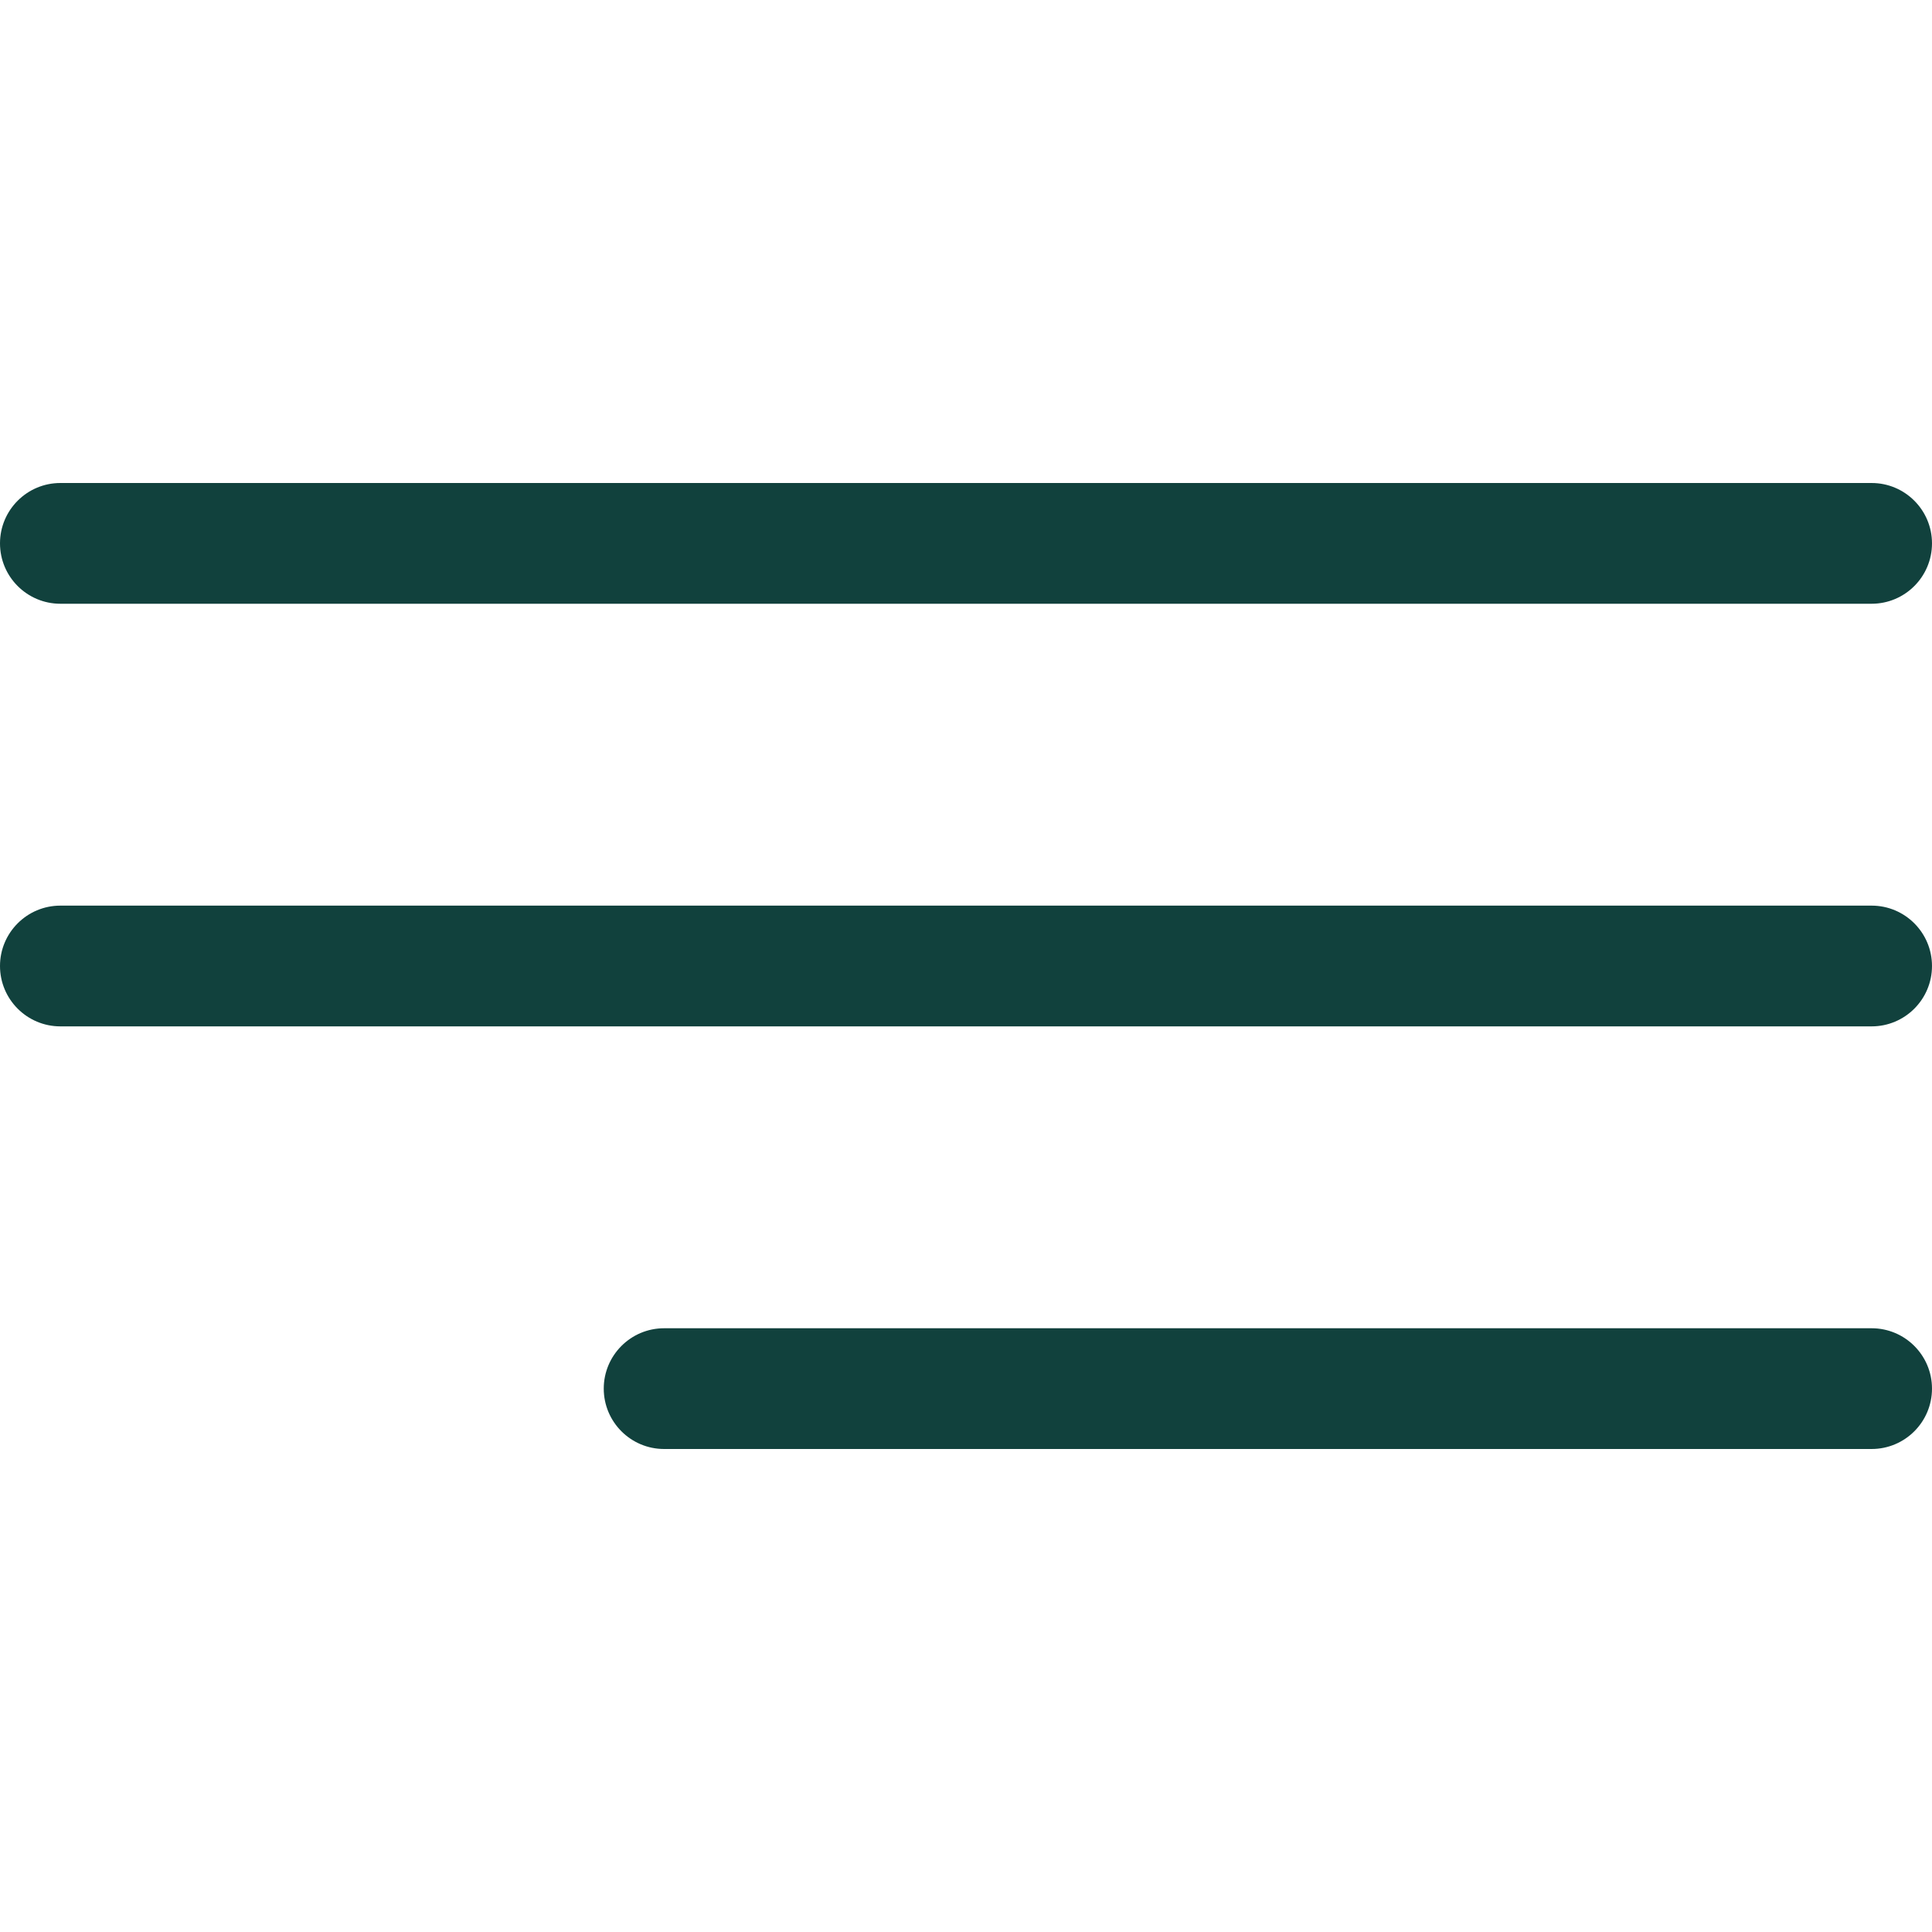
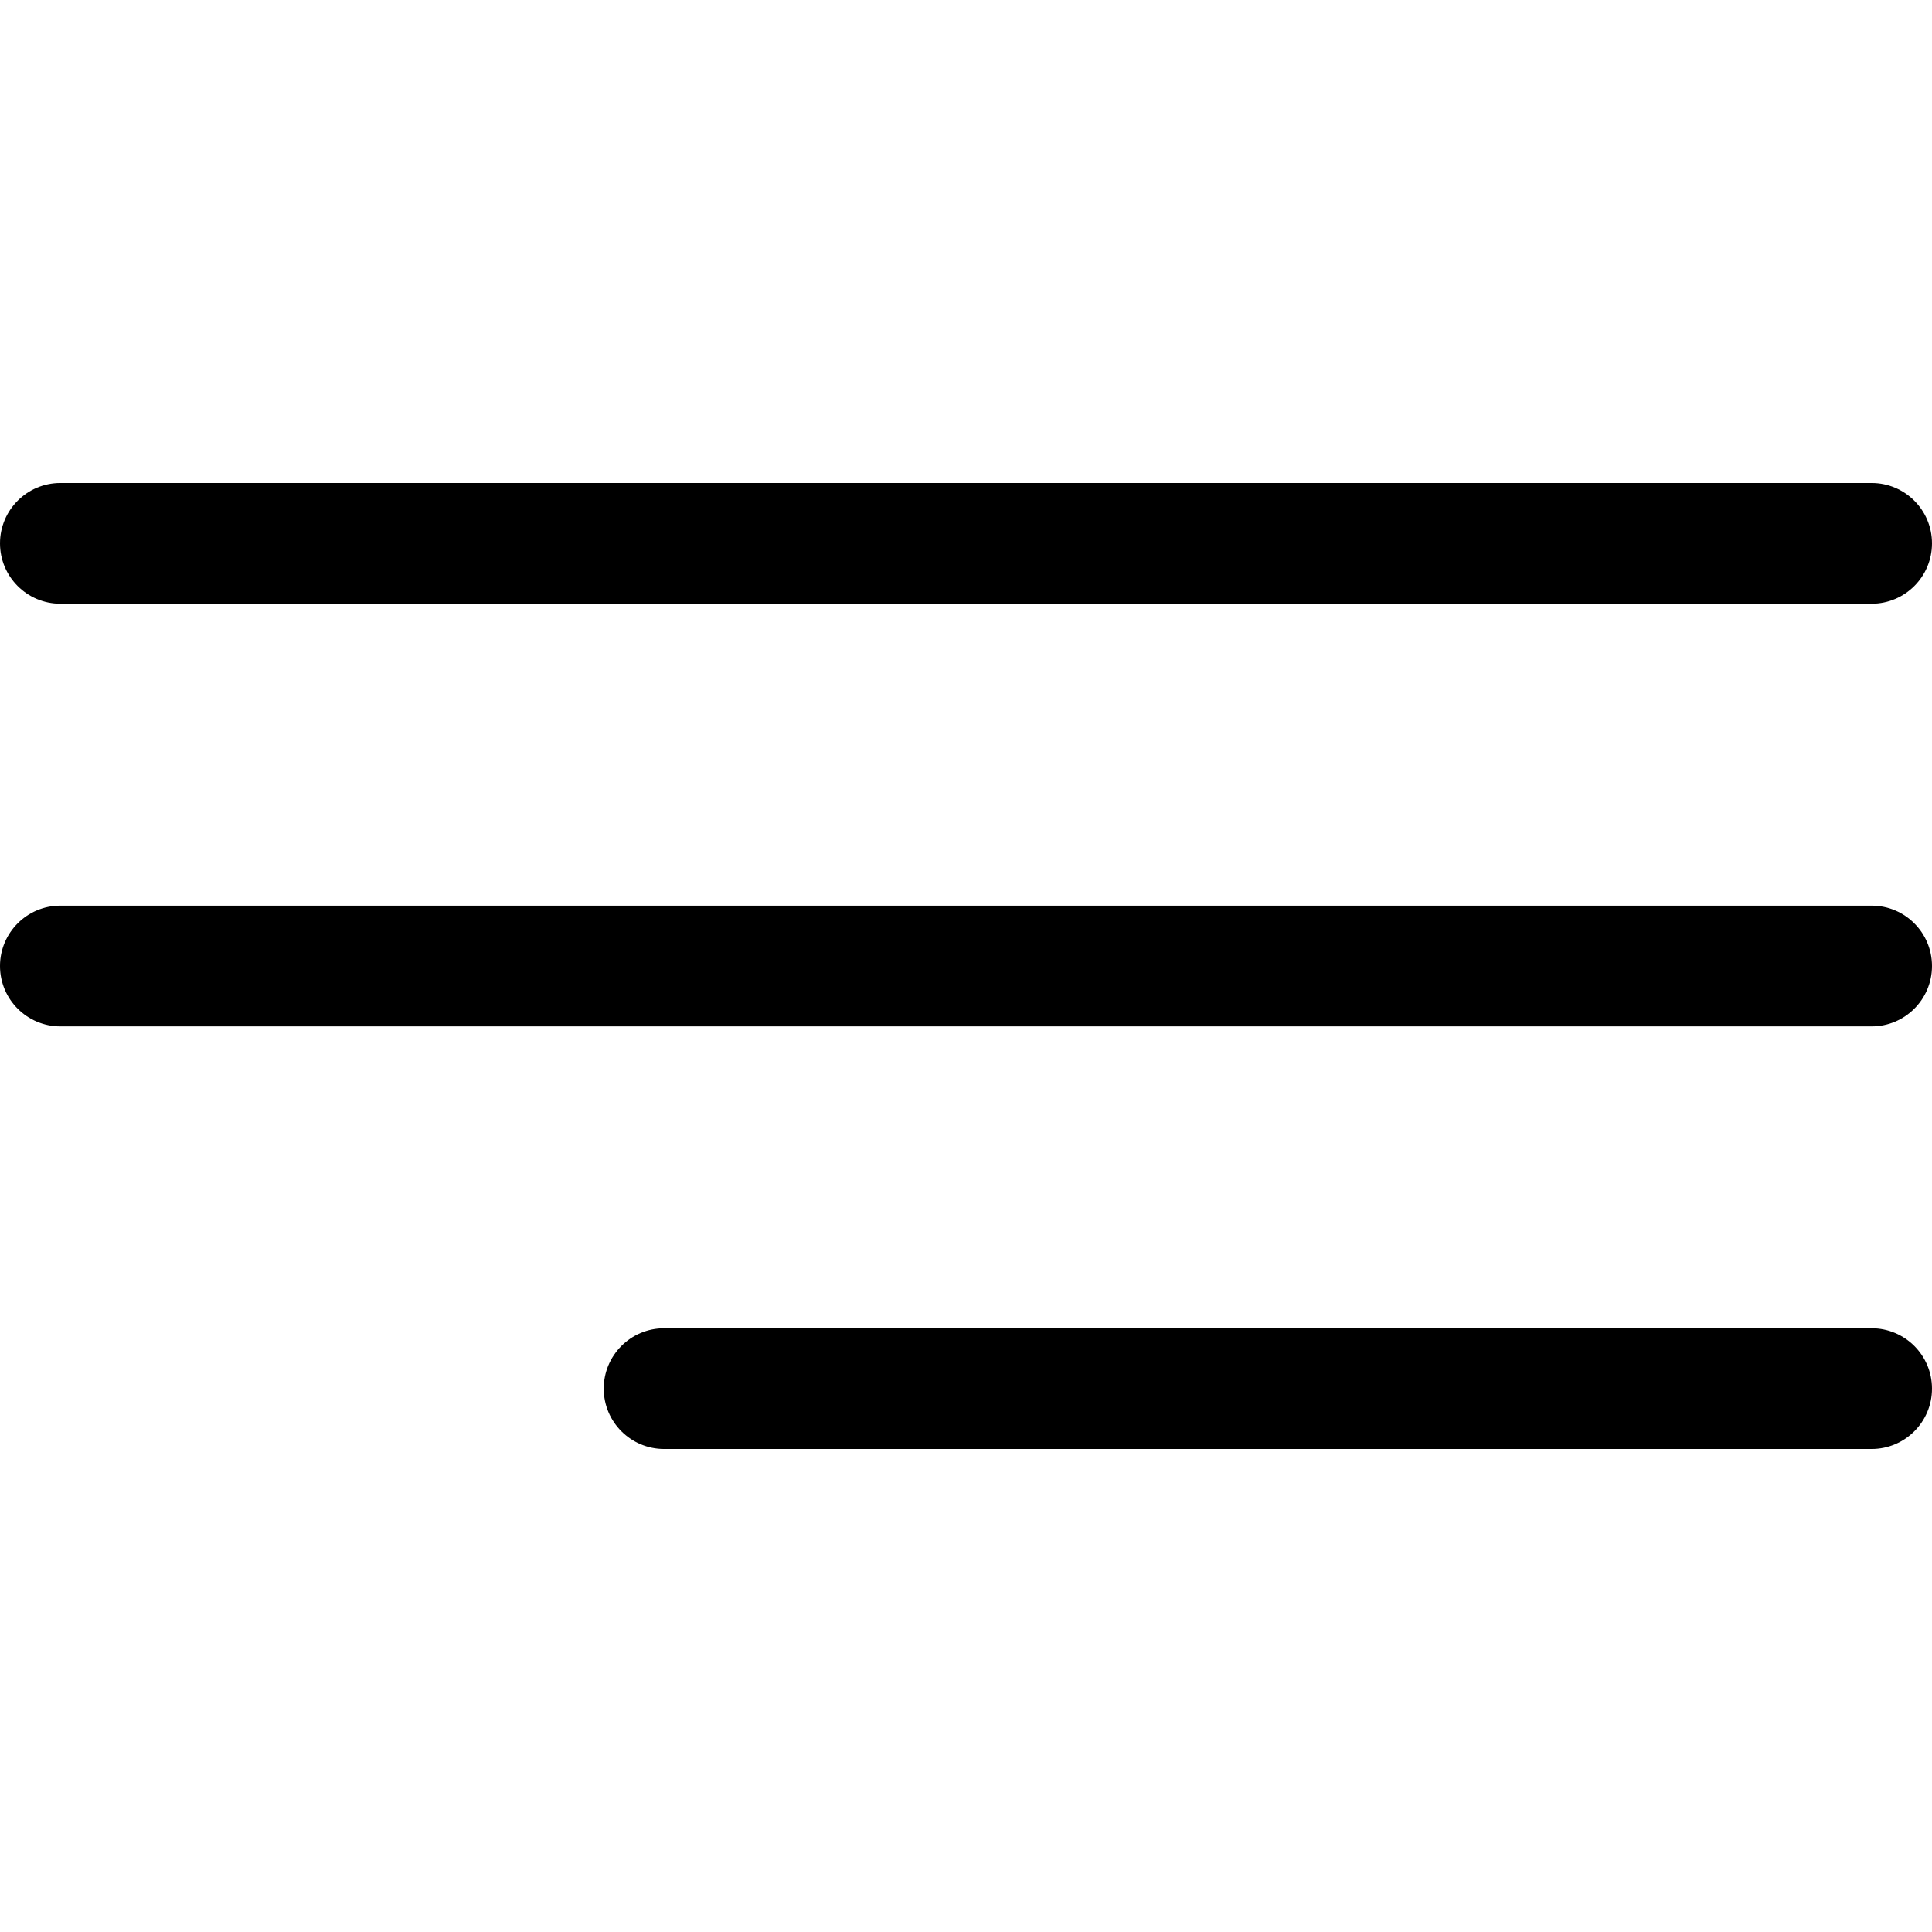
- <svg xmlns="http://www.w3.org/2000/svg" version="1.1" id="Capa_1" x="0px" y="0px" viewBox="0 0 384.97 384.97" style="enable-background:new 0 0 384.97 384.97;" xml:space="preserve" fill="#11413D">
-   <g>
-     <g id="Menu_1_">
-       <path d="M12.03,120.303h360.909c6.641,0,12.03-5.39,12.03-12.03c0-6.641-5.39-12.03-12.03-12.03H12.03    c-6.641,0-12.03,5.39-12.03,12.03C0,114.913,5.39,120.303,12.03,120.303z" />
-       <path d="M372.939,180.455H12.03c-6.641,0-12.03,5.39-12.03,12.03s5.39,12.03,12.03,12.03h360.909c6.641,0,12.03-5.39,12.03-12.03    S379.58,180.455,372.939,180.455z" />
-       <path d="M372.939,264.667H132.333c-6.641,0-12.03,5.39-12.03,12.03c0,6.641,5.39,12.03,12.03,12.03h240.606    c6.641,0,12.03-5.39,12.03-12.03C384.97,270.056,379.58,264.667,372.939,264.667z" />
-     </g>
-     <g>
- 	</g>
-     <g>
- 	</g>
-     <g>
- 	</g>
-     <g>
- 	</g>
-     <g>
- 	</g>
-     <g>
- 	</g>
-   </g>
+ <svg enable-background="new 0 0 384.97 384.97" viewBox="0 0 384.97 384.97">
+   <path d="m12.03 120.3h360.91c6.641 0 12.03-5.39 12.03-12.03 0-6.641-5.39-12.03-12.03-12.03h-360.91c-6.641 0-12.03 5.39-12.03 12.03s5.39 12.03 12.03 12.03z" />
+   <path d="m372.94 180.46h-360.91c-6.641 0-12.03 5.39-12.03 12.03s5.39 12.03 12.03 12.03h360.91c6.641 0 12.03-5.39 12.03-12.03s-5.389-12.03-12.03-12.03z" />
+   <path d="m372.94 264.67h-240.61c-6.641 0-12.03 5.39-12.03 12.03 0 6.641 5.39 12.03 12.03 12.03h240.61c6.641 0 12.03-5.39 12.03-12.03 1e-3 -6.641-5.389-12.03-12.03-12.03z" />
</svg>
